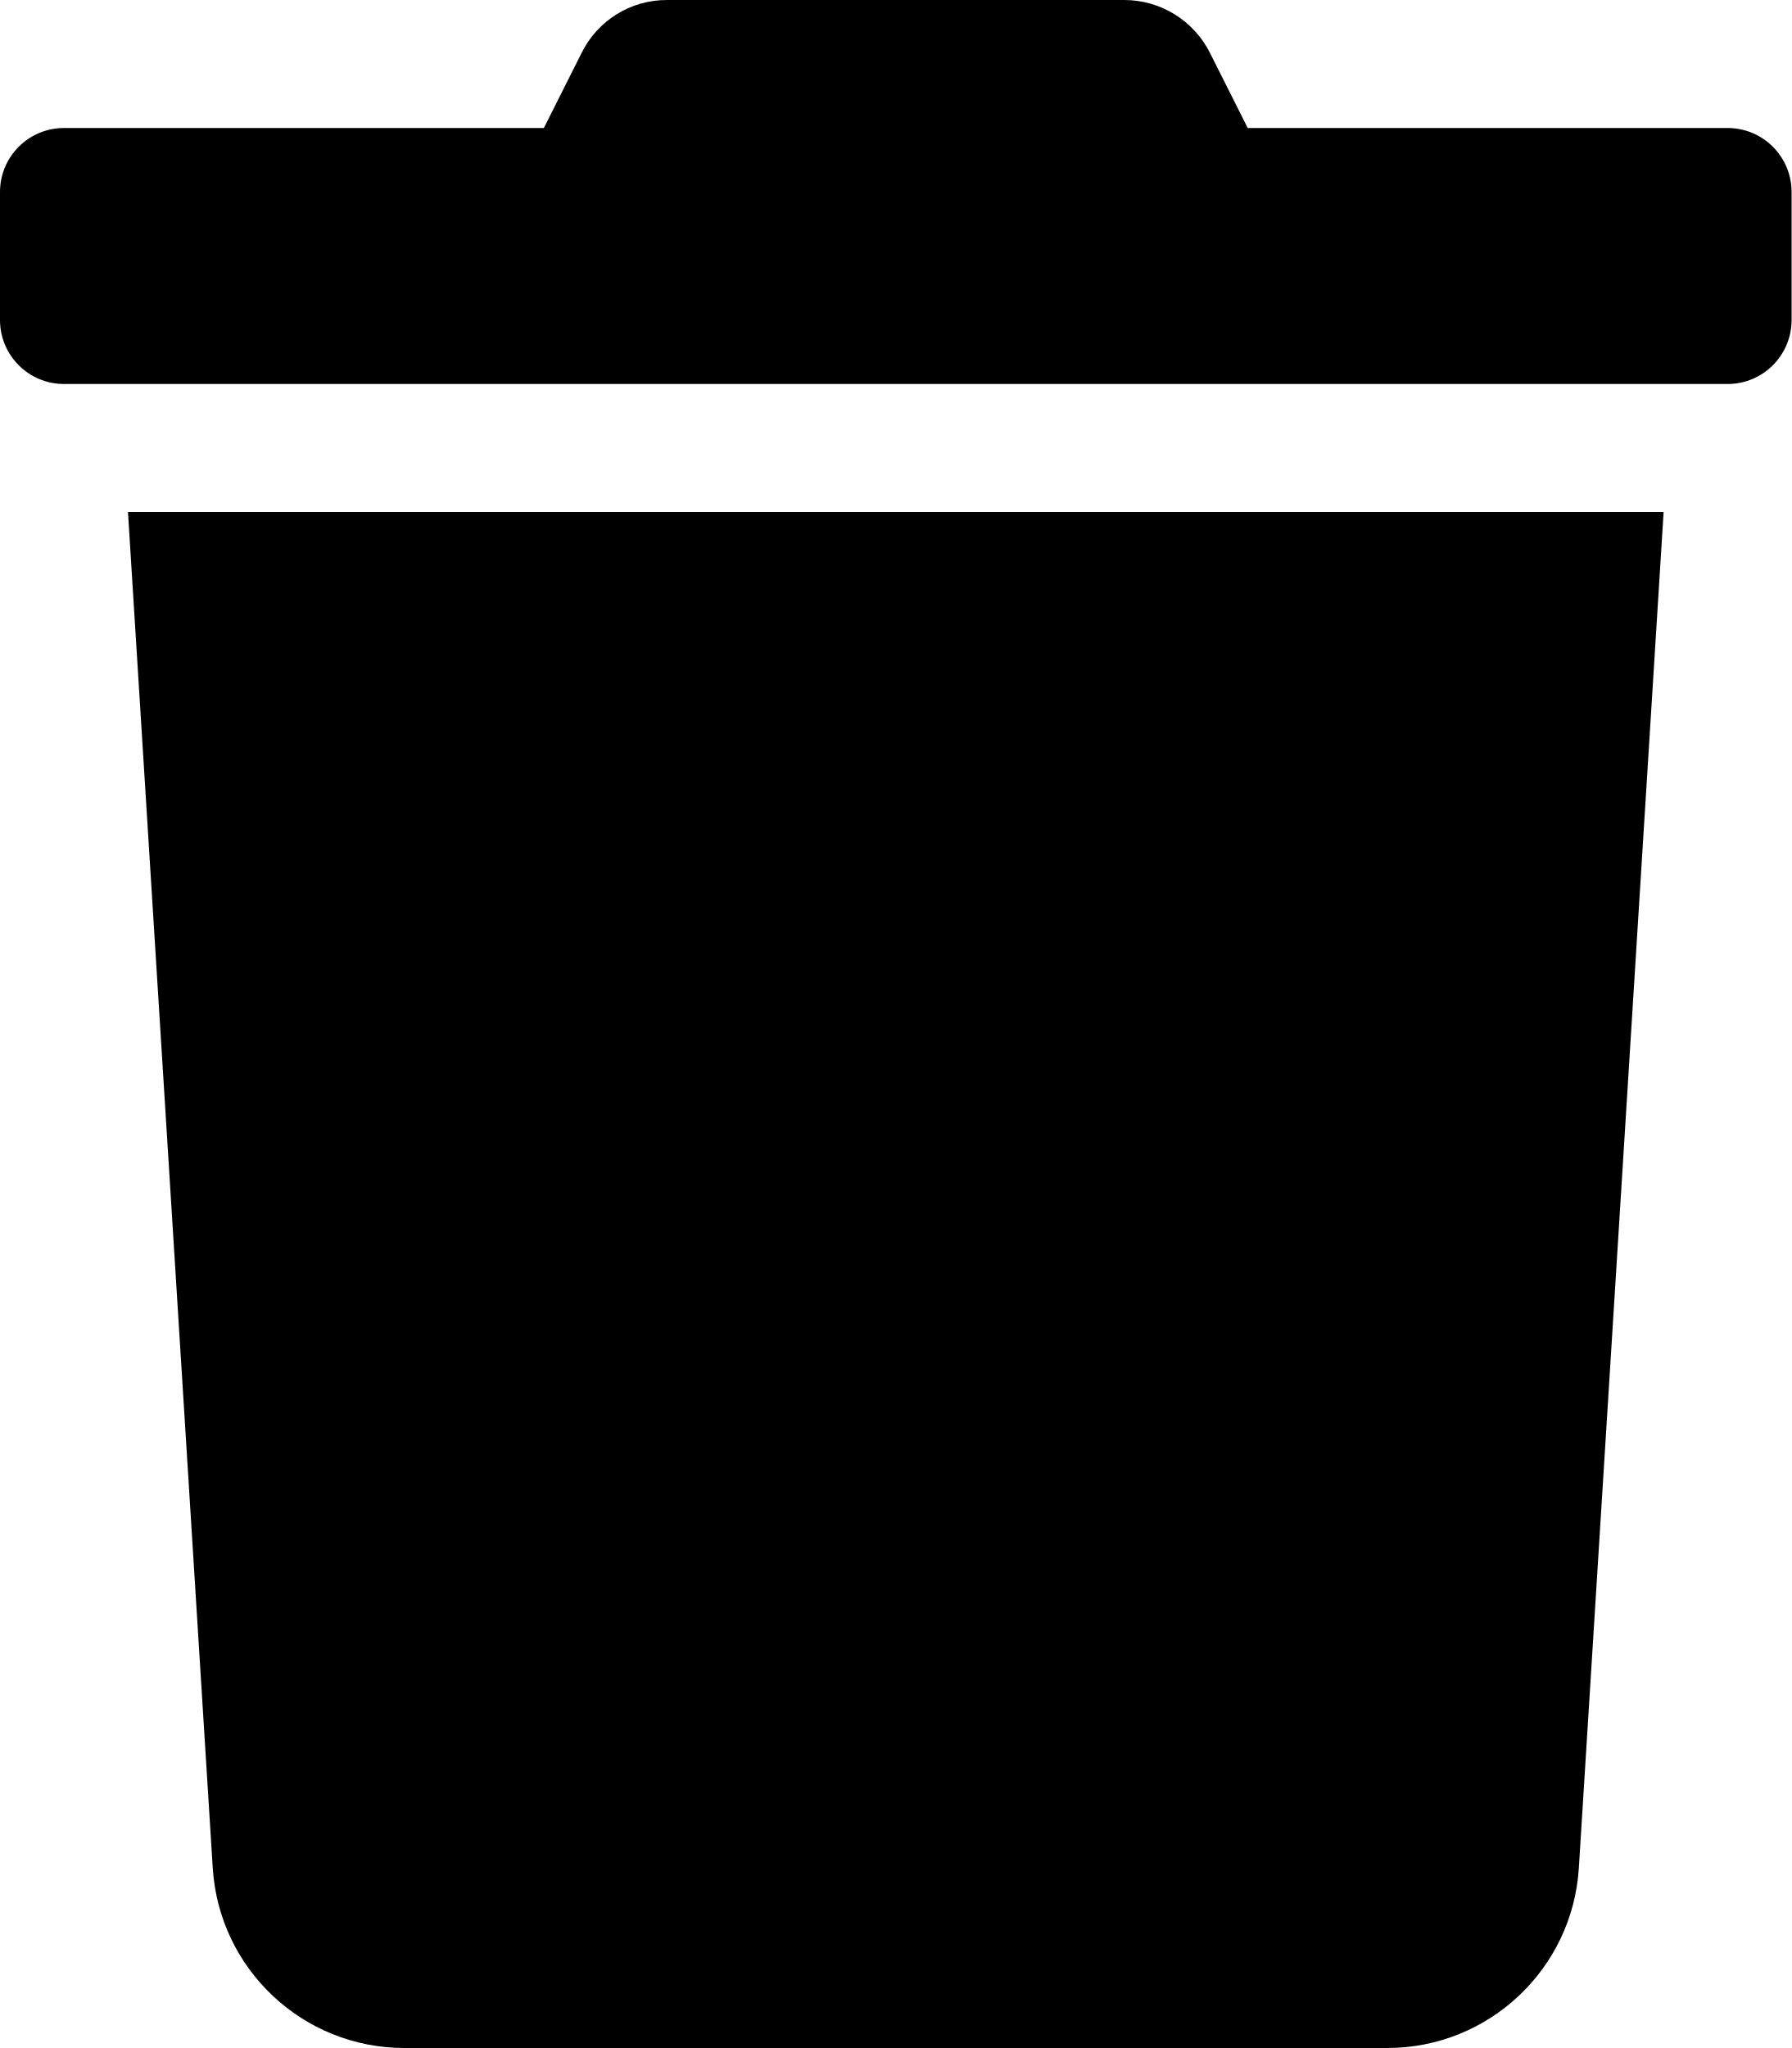
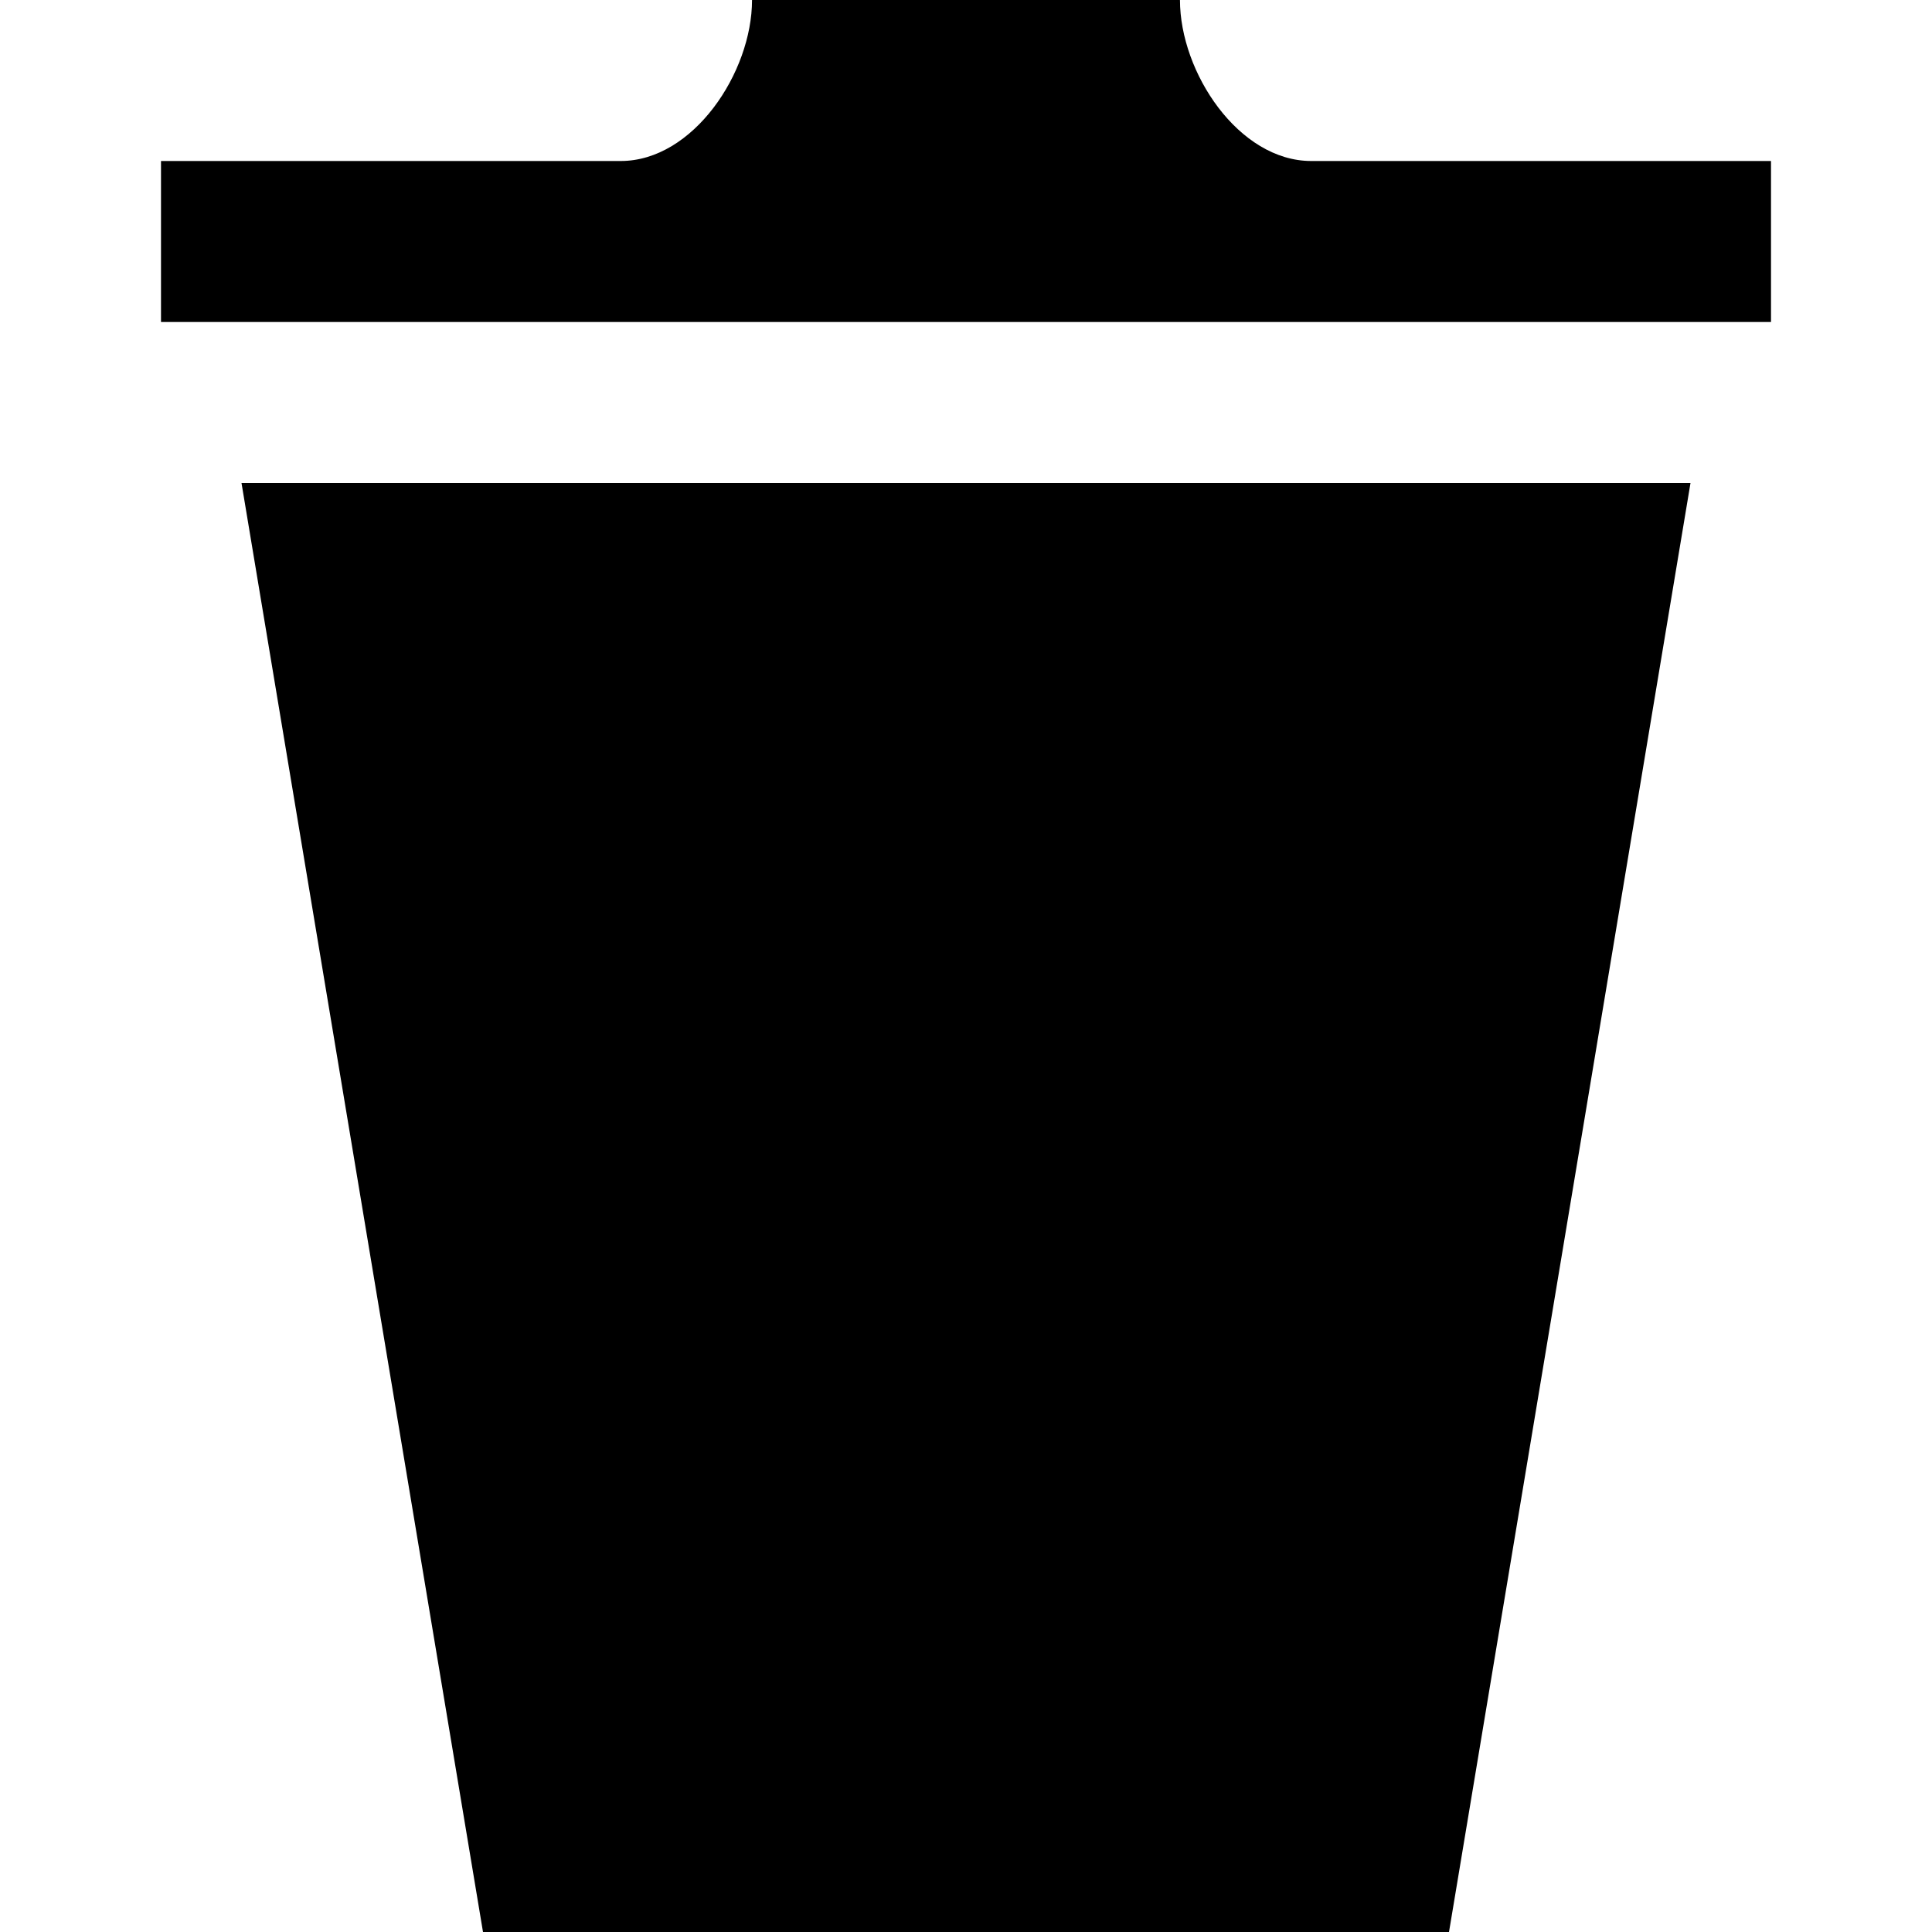
- <svg xmlns="http://www.w3.org/2000/svg" aria-hidden="true" focusable="false" data-prefix="fas" data-icon="trash" class="svg-inline--fa fa-trash fa-w-14" role="img" viewBox="0 0 448 512">
-   <path fill="currentColor" d="M432 32H312l-9.4-18.7A24 24 0 0 0 281.1 0H166.8a23.72 23.72 0 0 0-21.4 13.3L136 32H16A16 16 0 0 0 0 48v32a16 16 0 0 0 16 16h416a16 16 0 0 0 16-16V48a16 16 0 0 0-16-16zM53.2 467a48 48 0 0 0 47.9 45h245.8a48 48 0 0 0 47.9-45L416 128H32z" />
+ <svg xmlns="http://www.w3.org/2000/svg" width="10" height="10" viewBox="0 0 24 24">
+   <path d="M3 6l3 18h12l3-18h-18zm19-4v2h-20v-2h5.711c.9 0 1.631-1.099 1.631-2h5.316c0 .901.73 2 1.631 2h5.711z" />
</svg>
